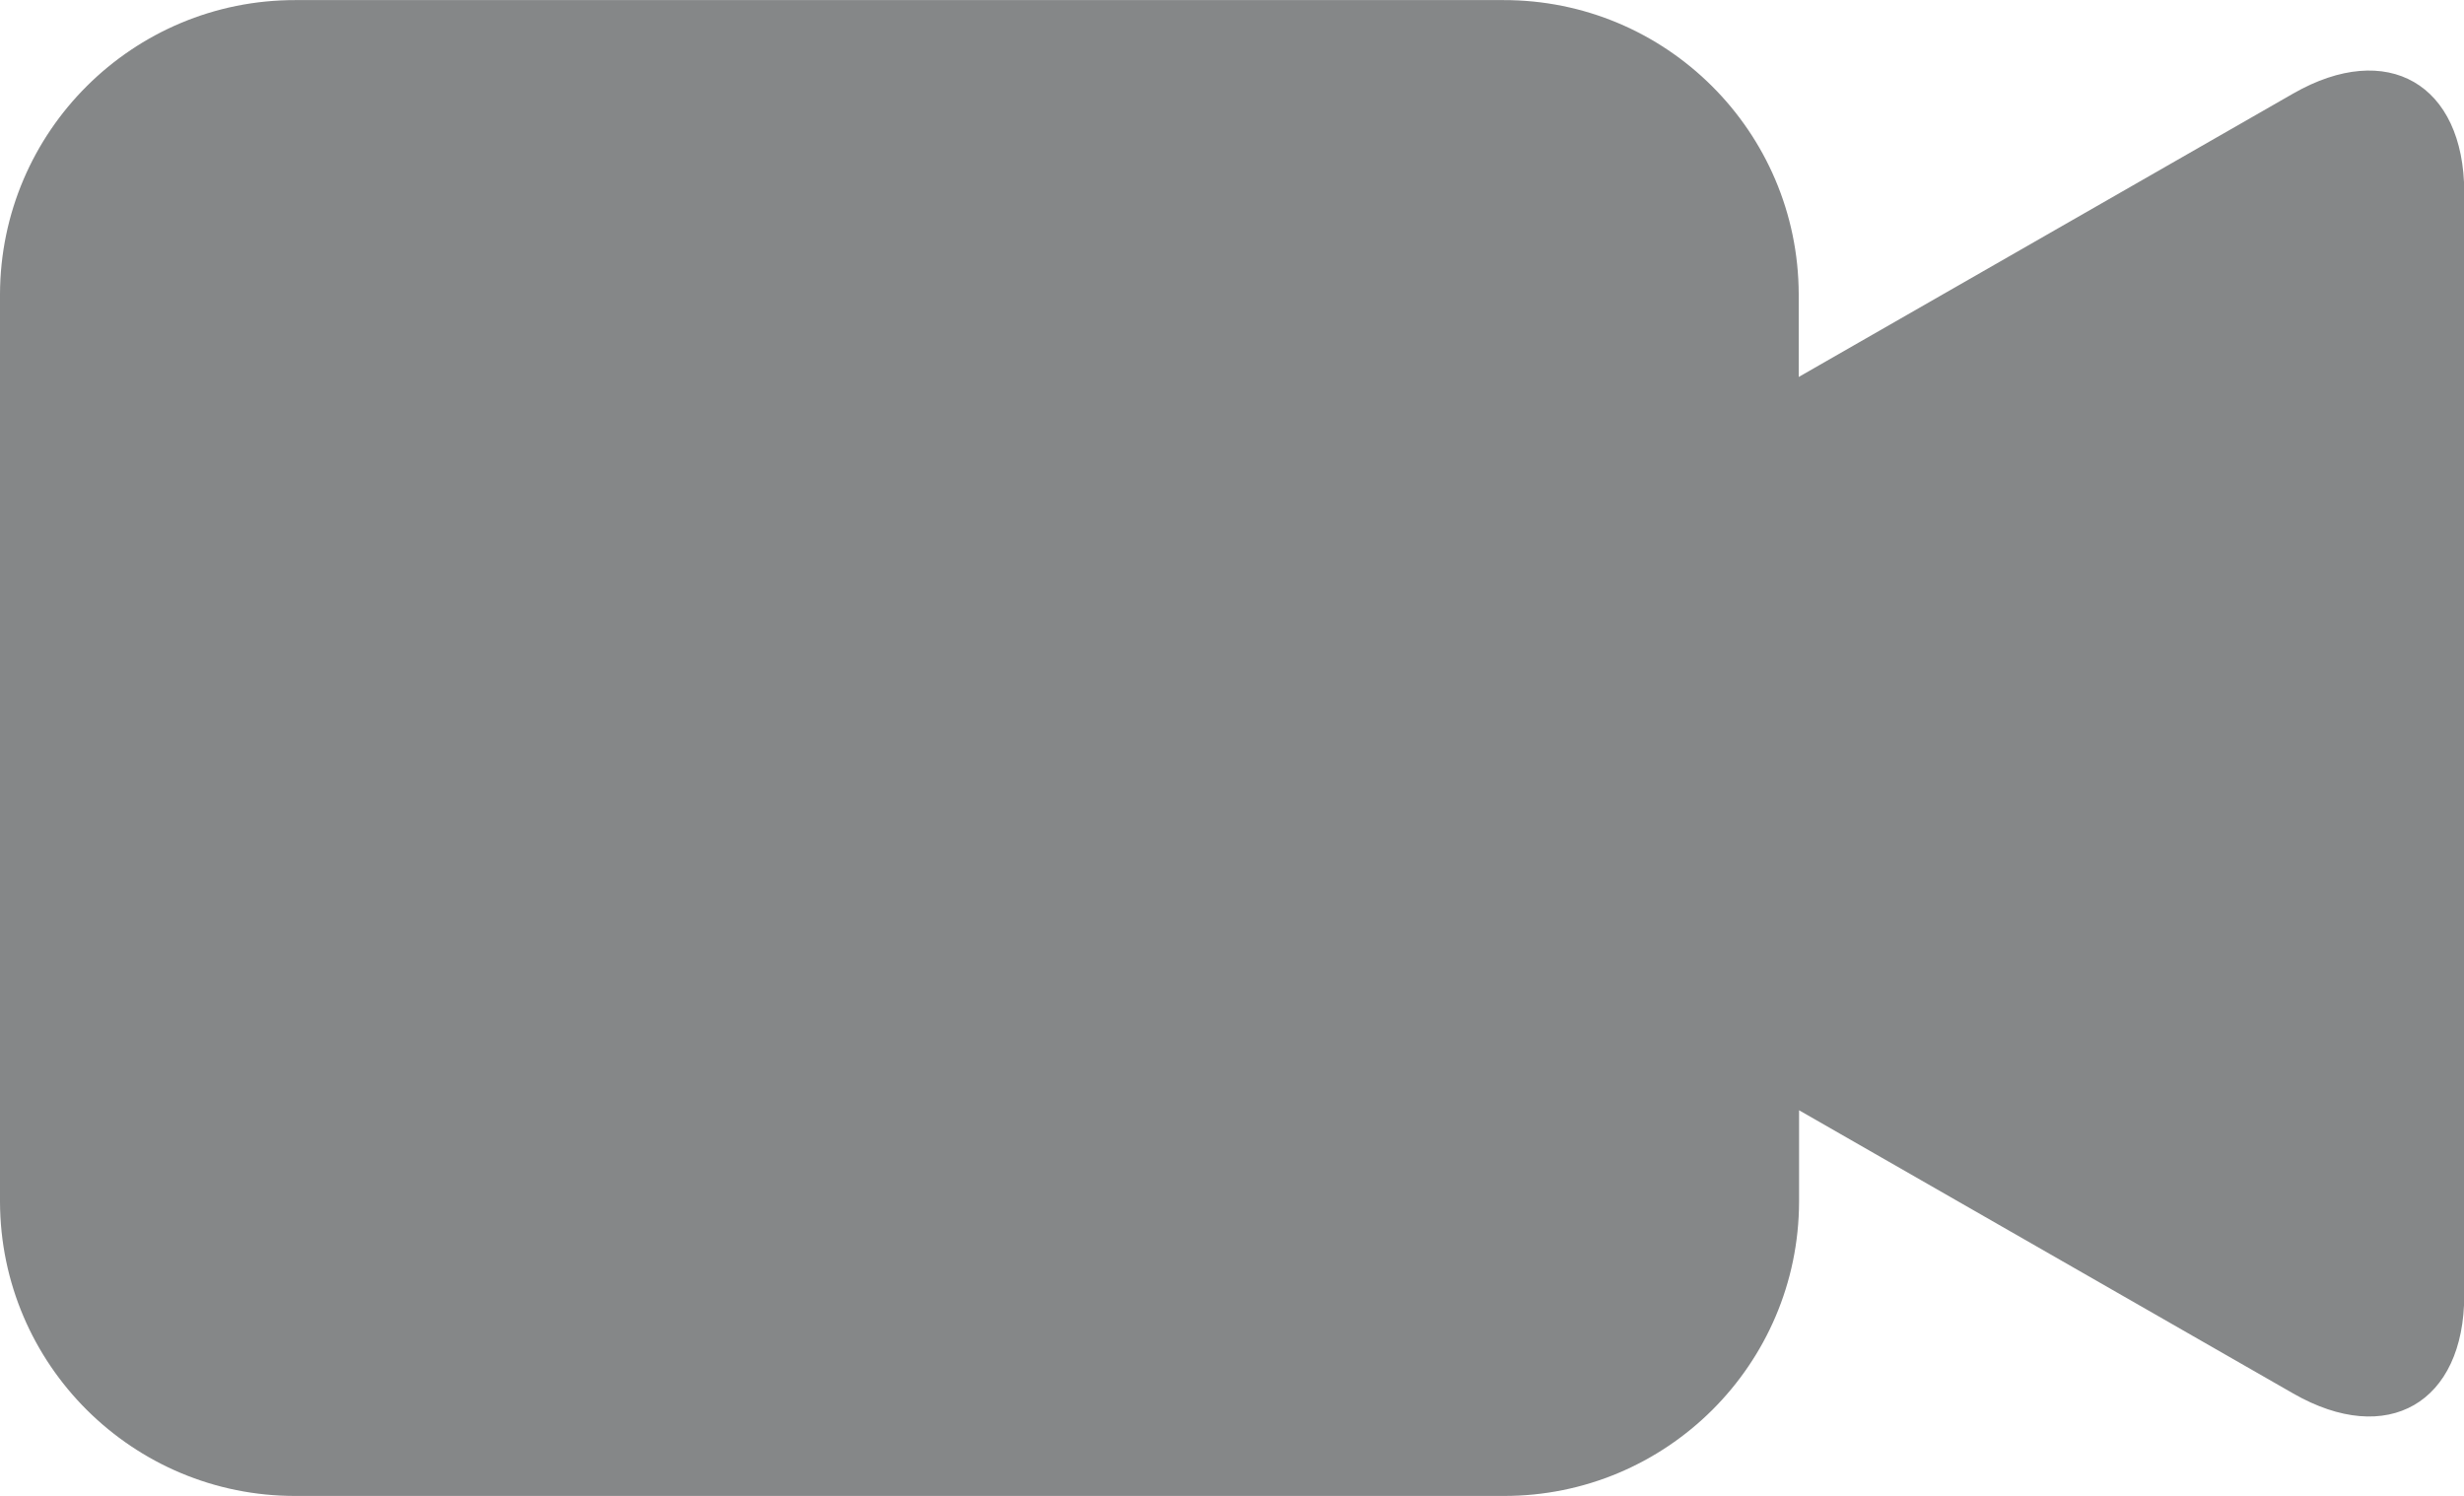
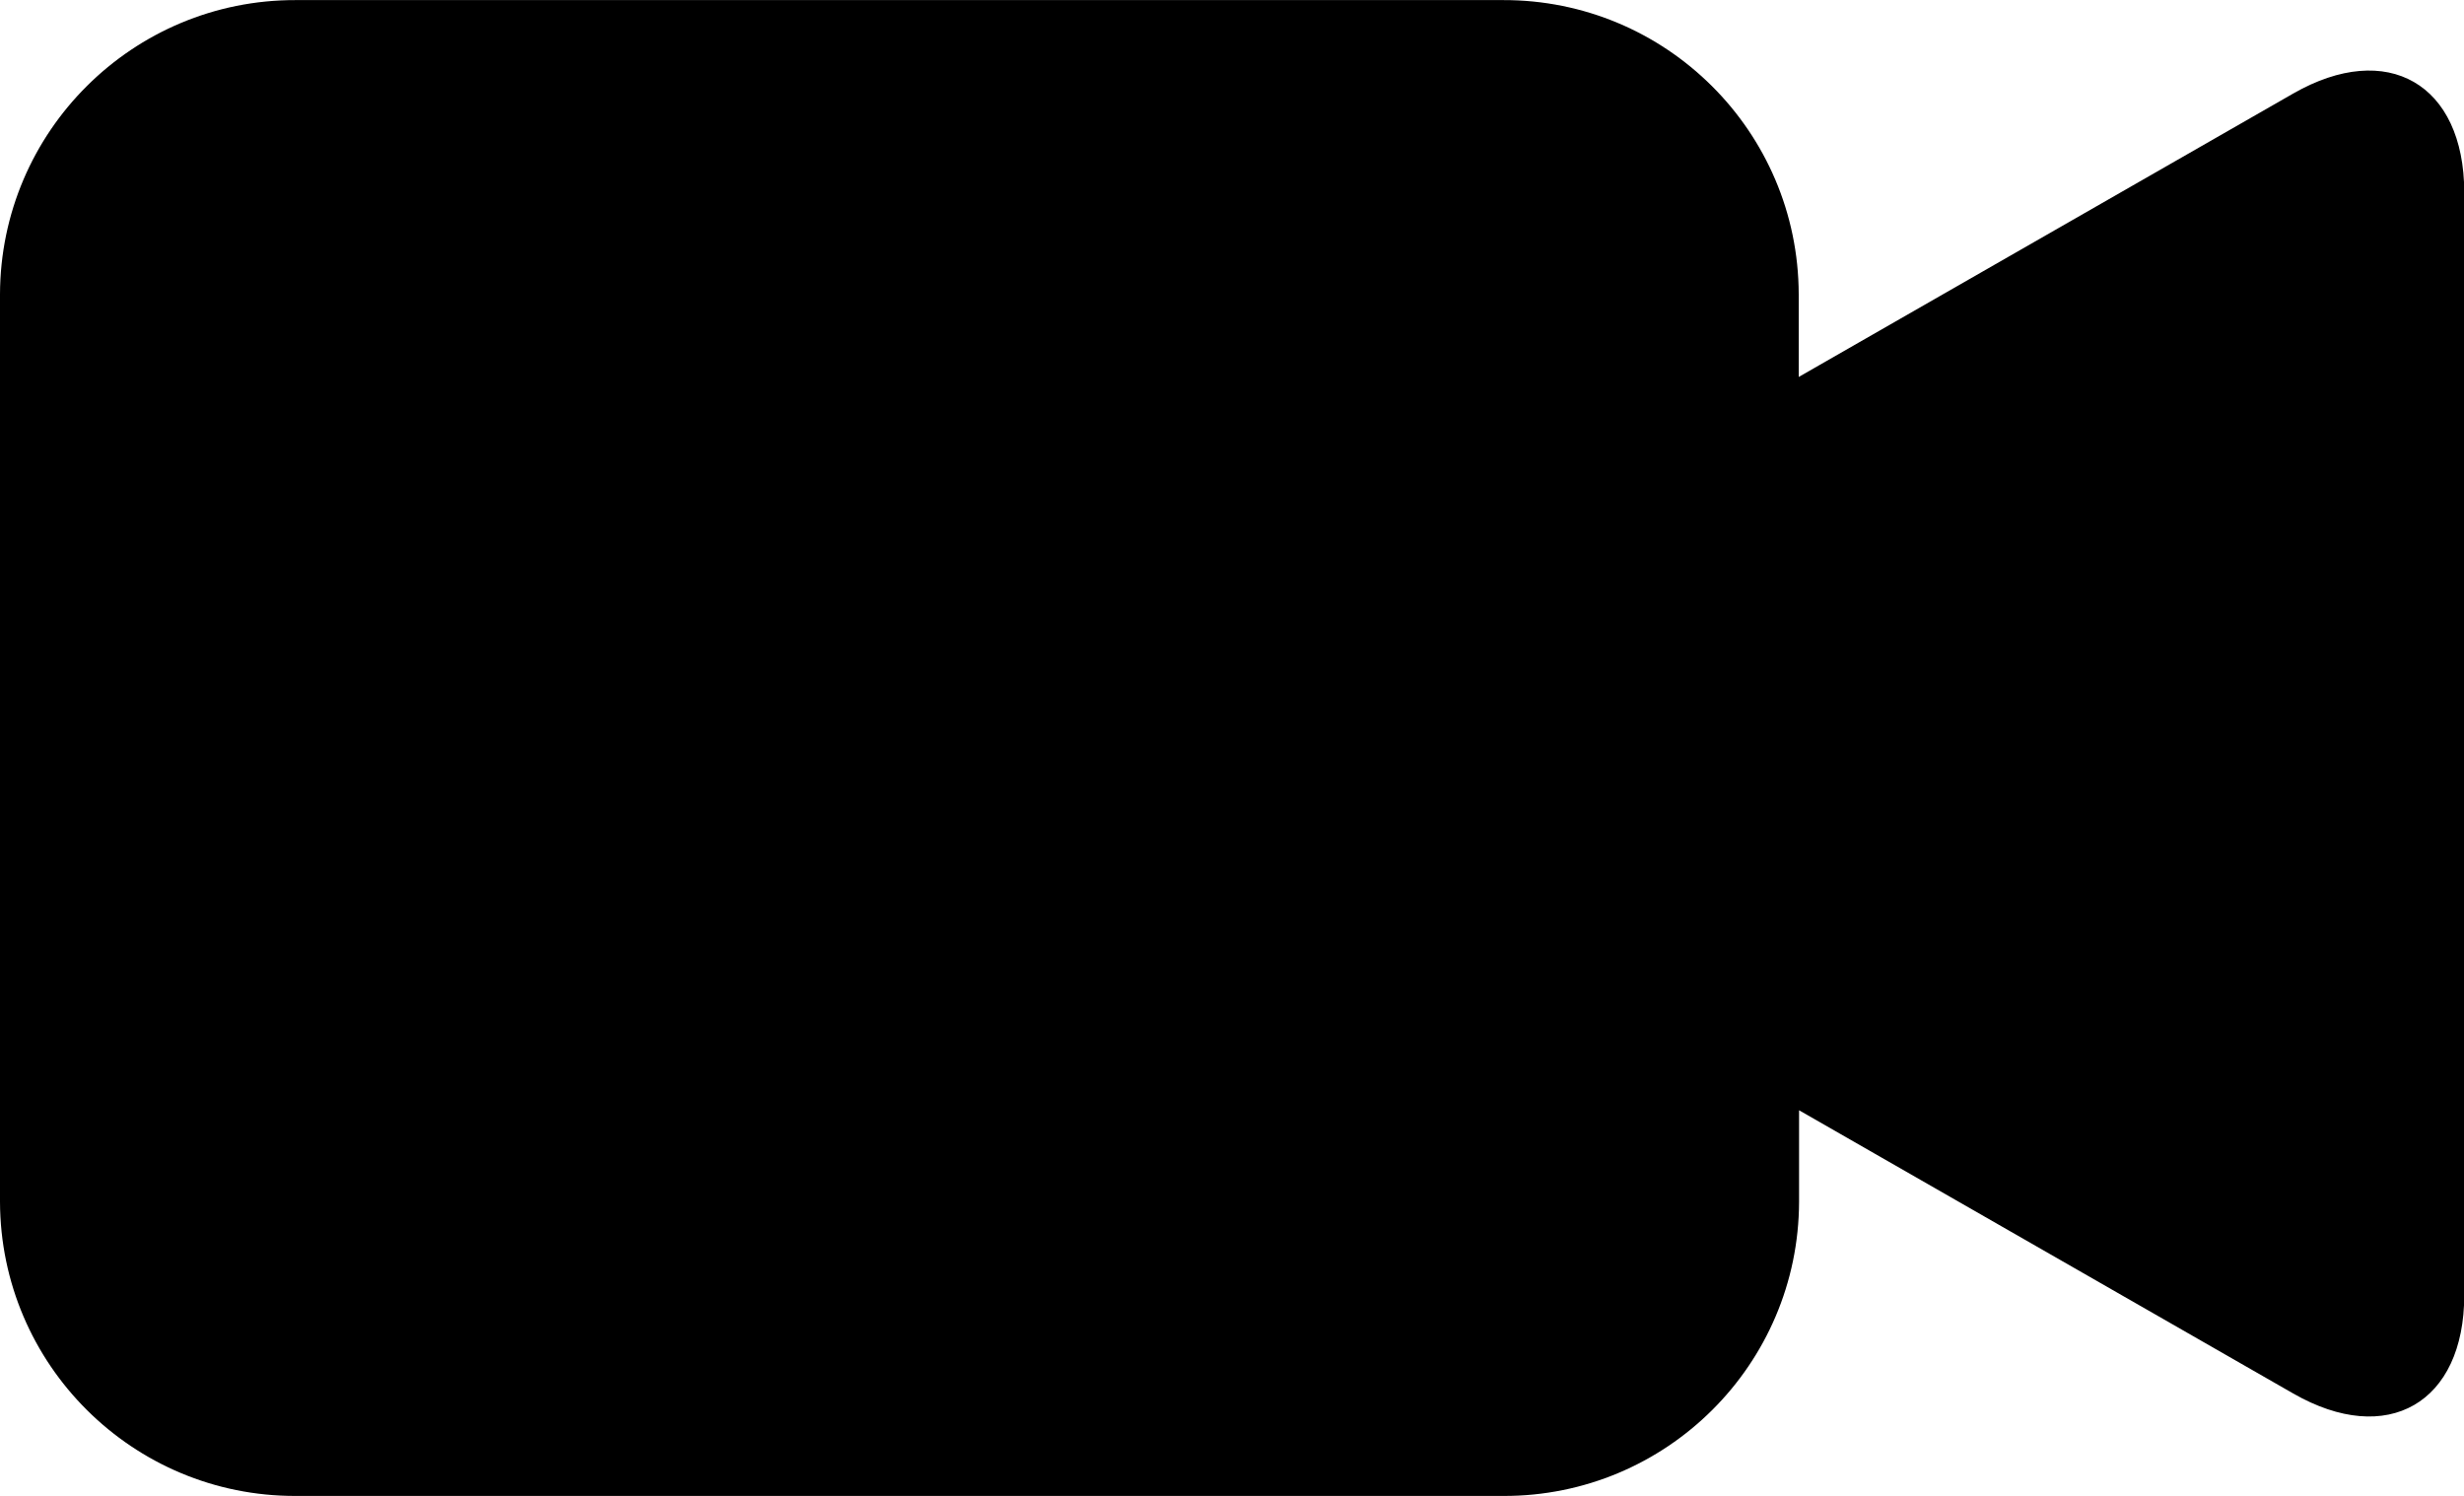
<svg xmlns="http://www.w3.org/2000/svg" width="28" height="17" viewBox="0 0 28 17">
  <defs>
-     <style>.a{fill:#858788;}</style>
+     
  </defs>
  <path class="a" d="M4696.977-1109.777l-5.621,3.222v-.939a3.352,3.352,0,0,0-3.36-3.344h-13.72a3.353,3.353,0,0,0-3.36,3.344v10.312a3.353,3.353,0,0,0,3.36,3.344H4688a3.352,3.352,0,0,0,3.36-3.344v-1.039l5.616,3.219c1.069.613,1.943.109,1.943-1.119v-12.535C4698.916-1109.886,4698.044-1110.388,4696.977-1109.777Z" transform="translate(-4670.916 1110.839)" />
</svg>
